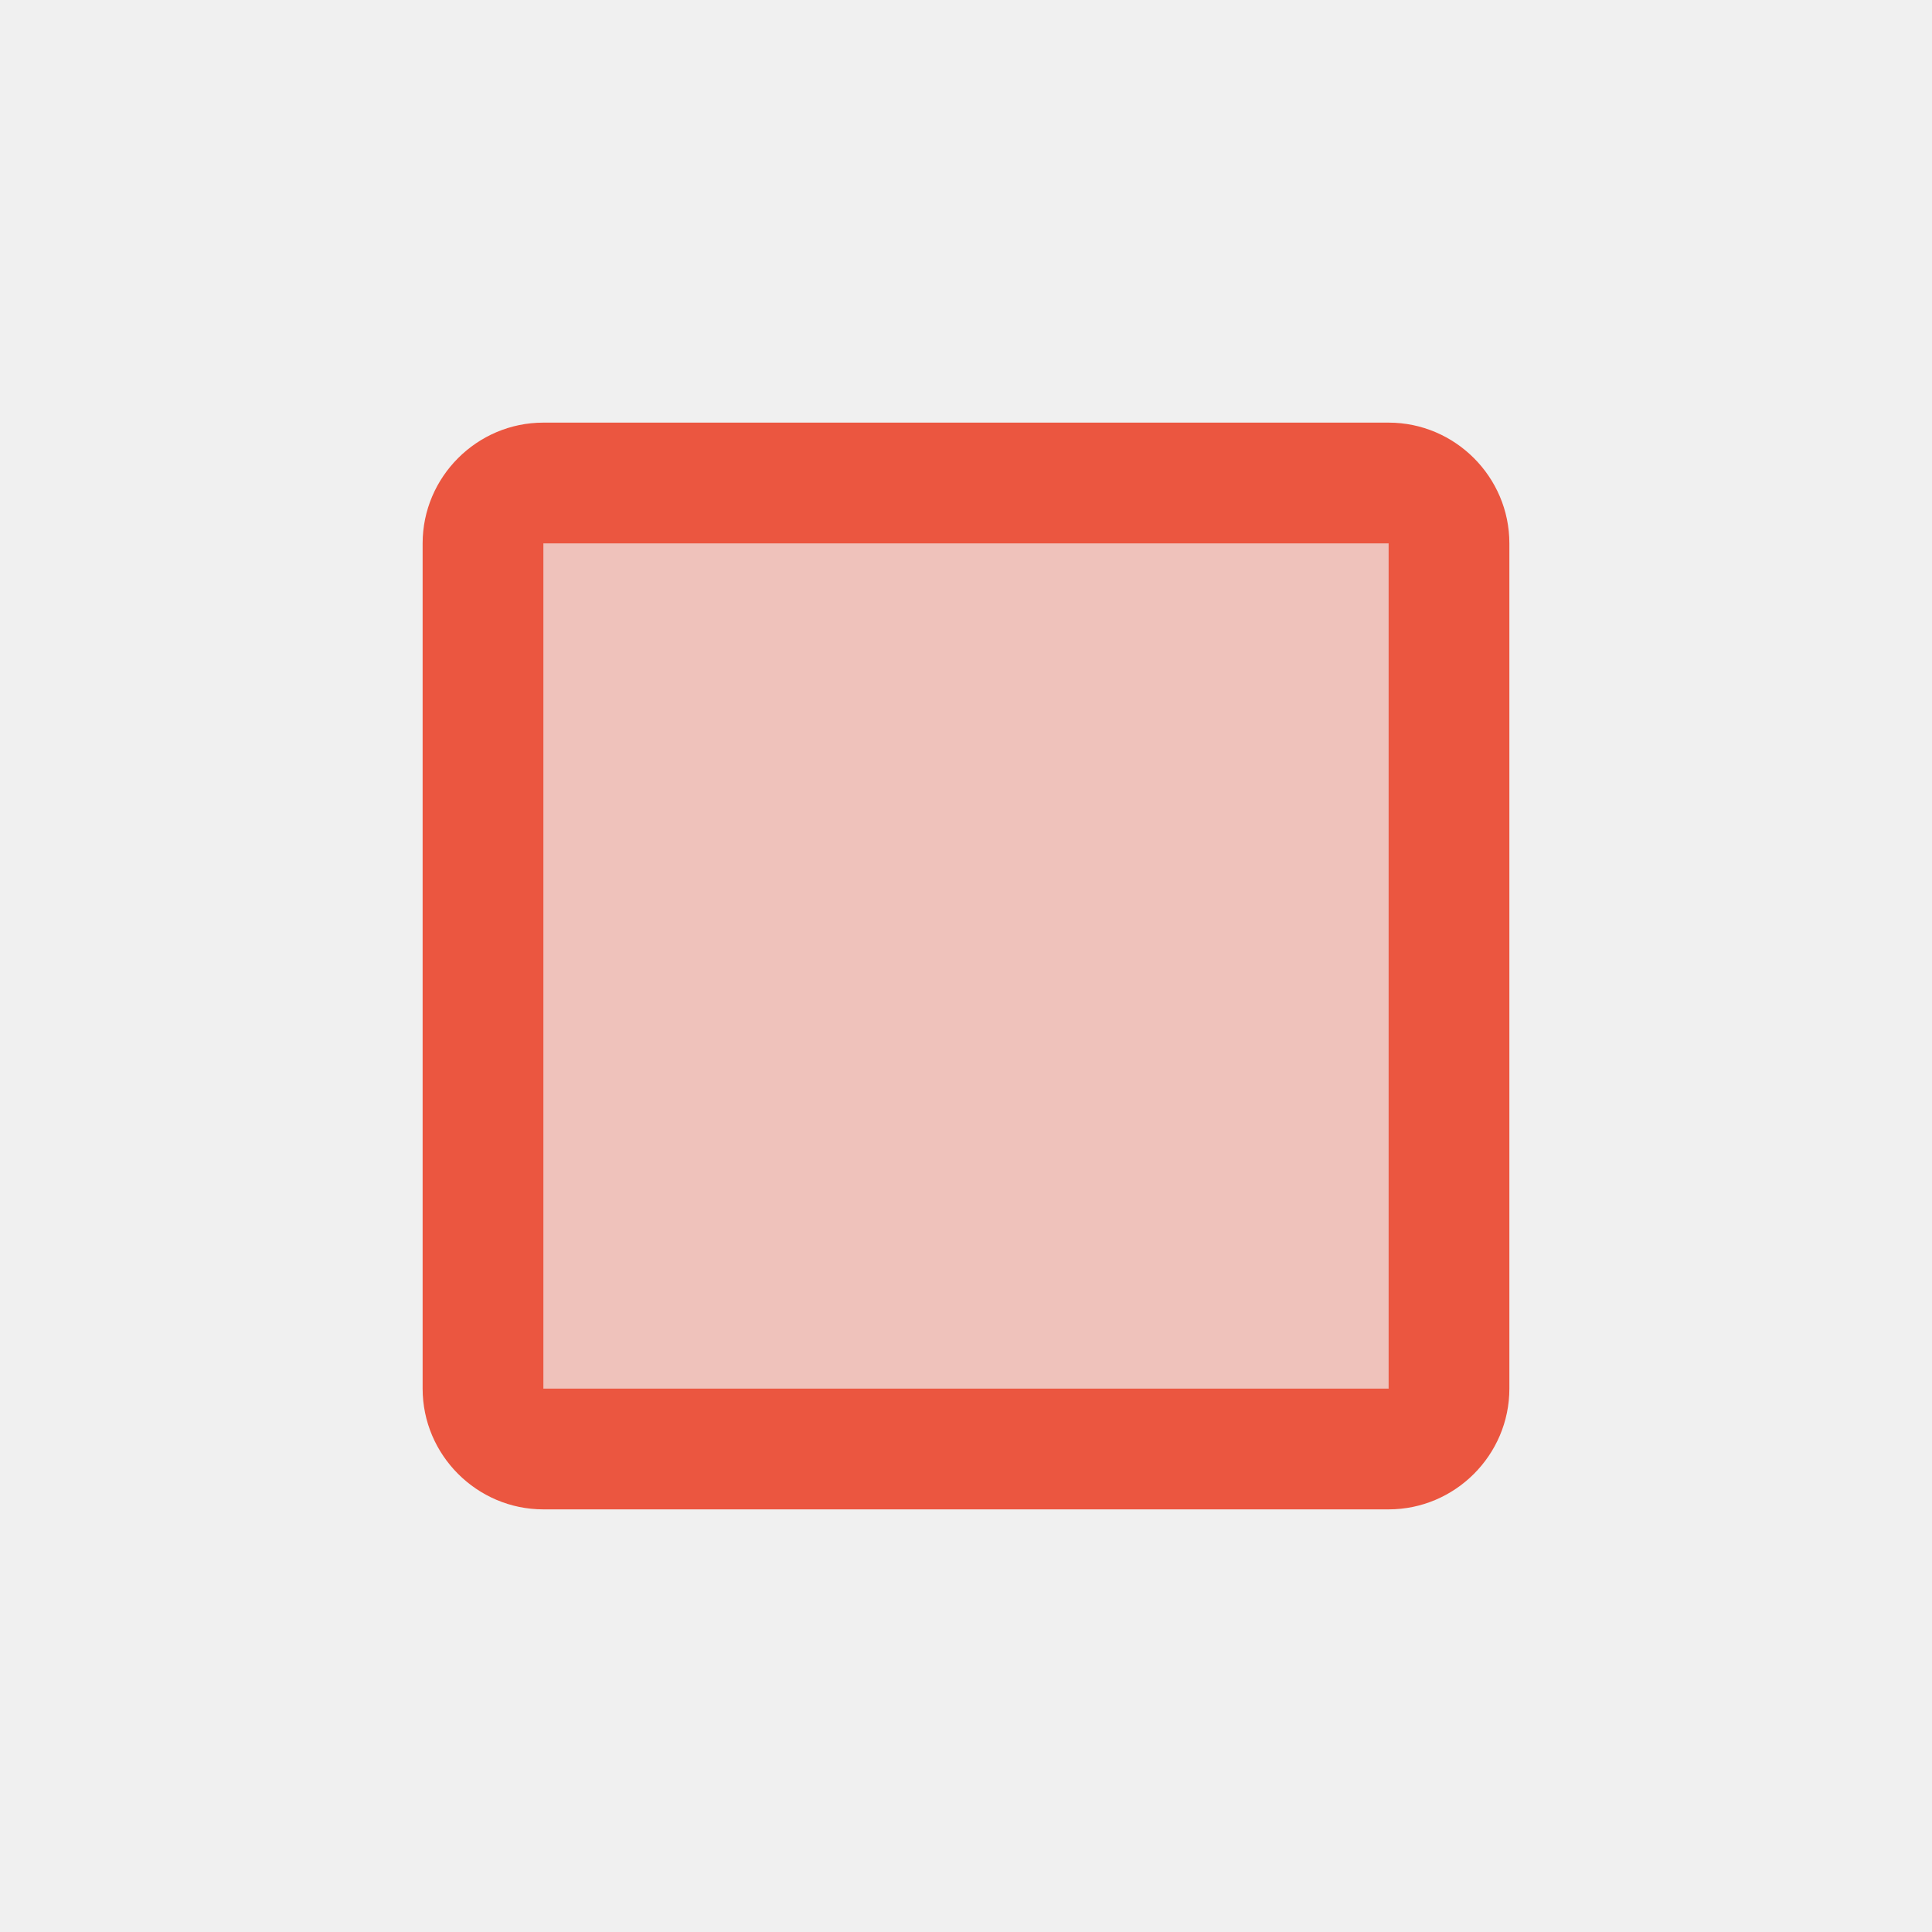
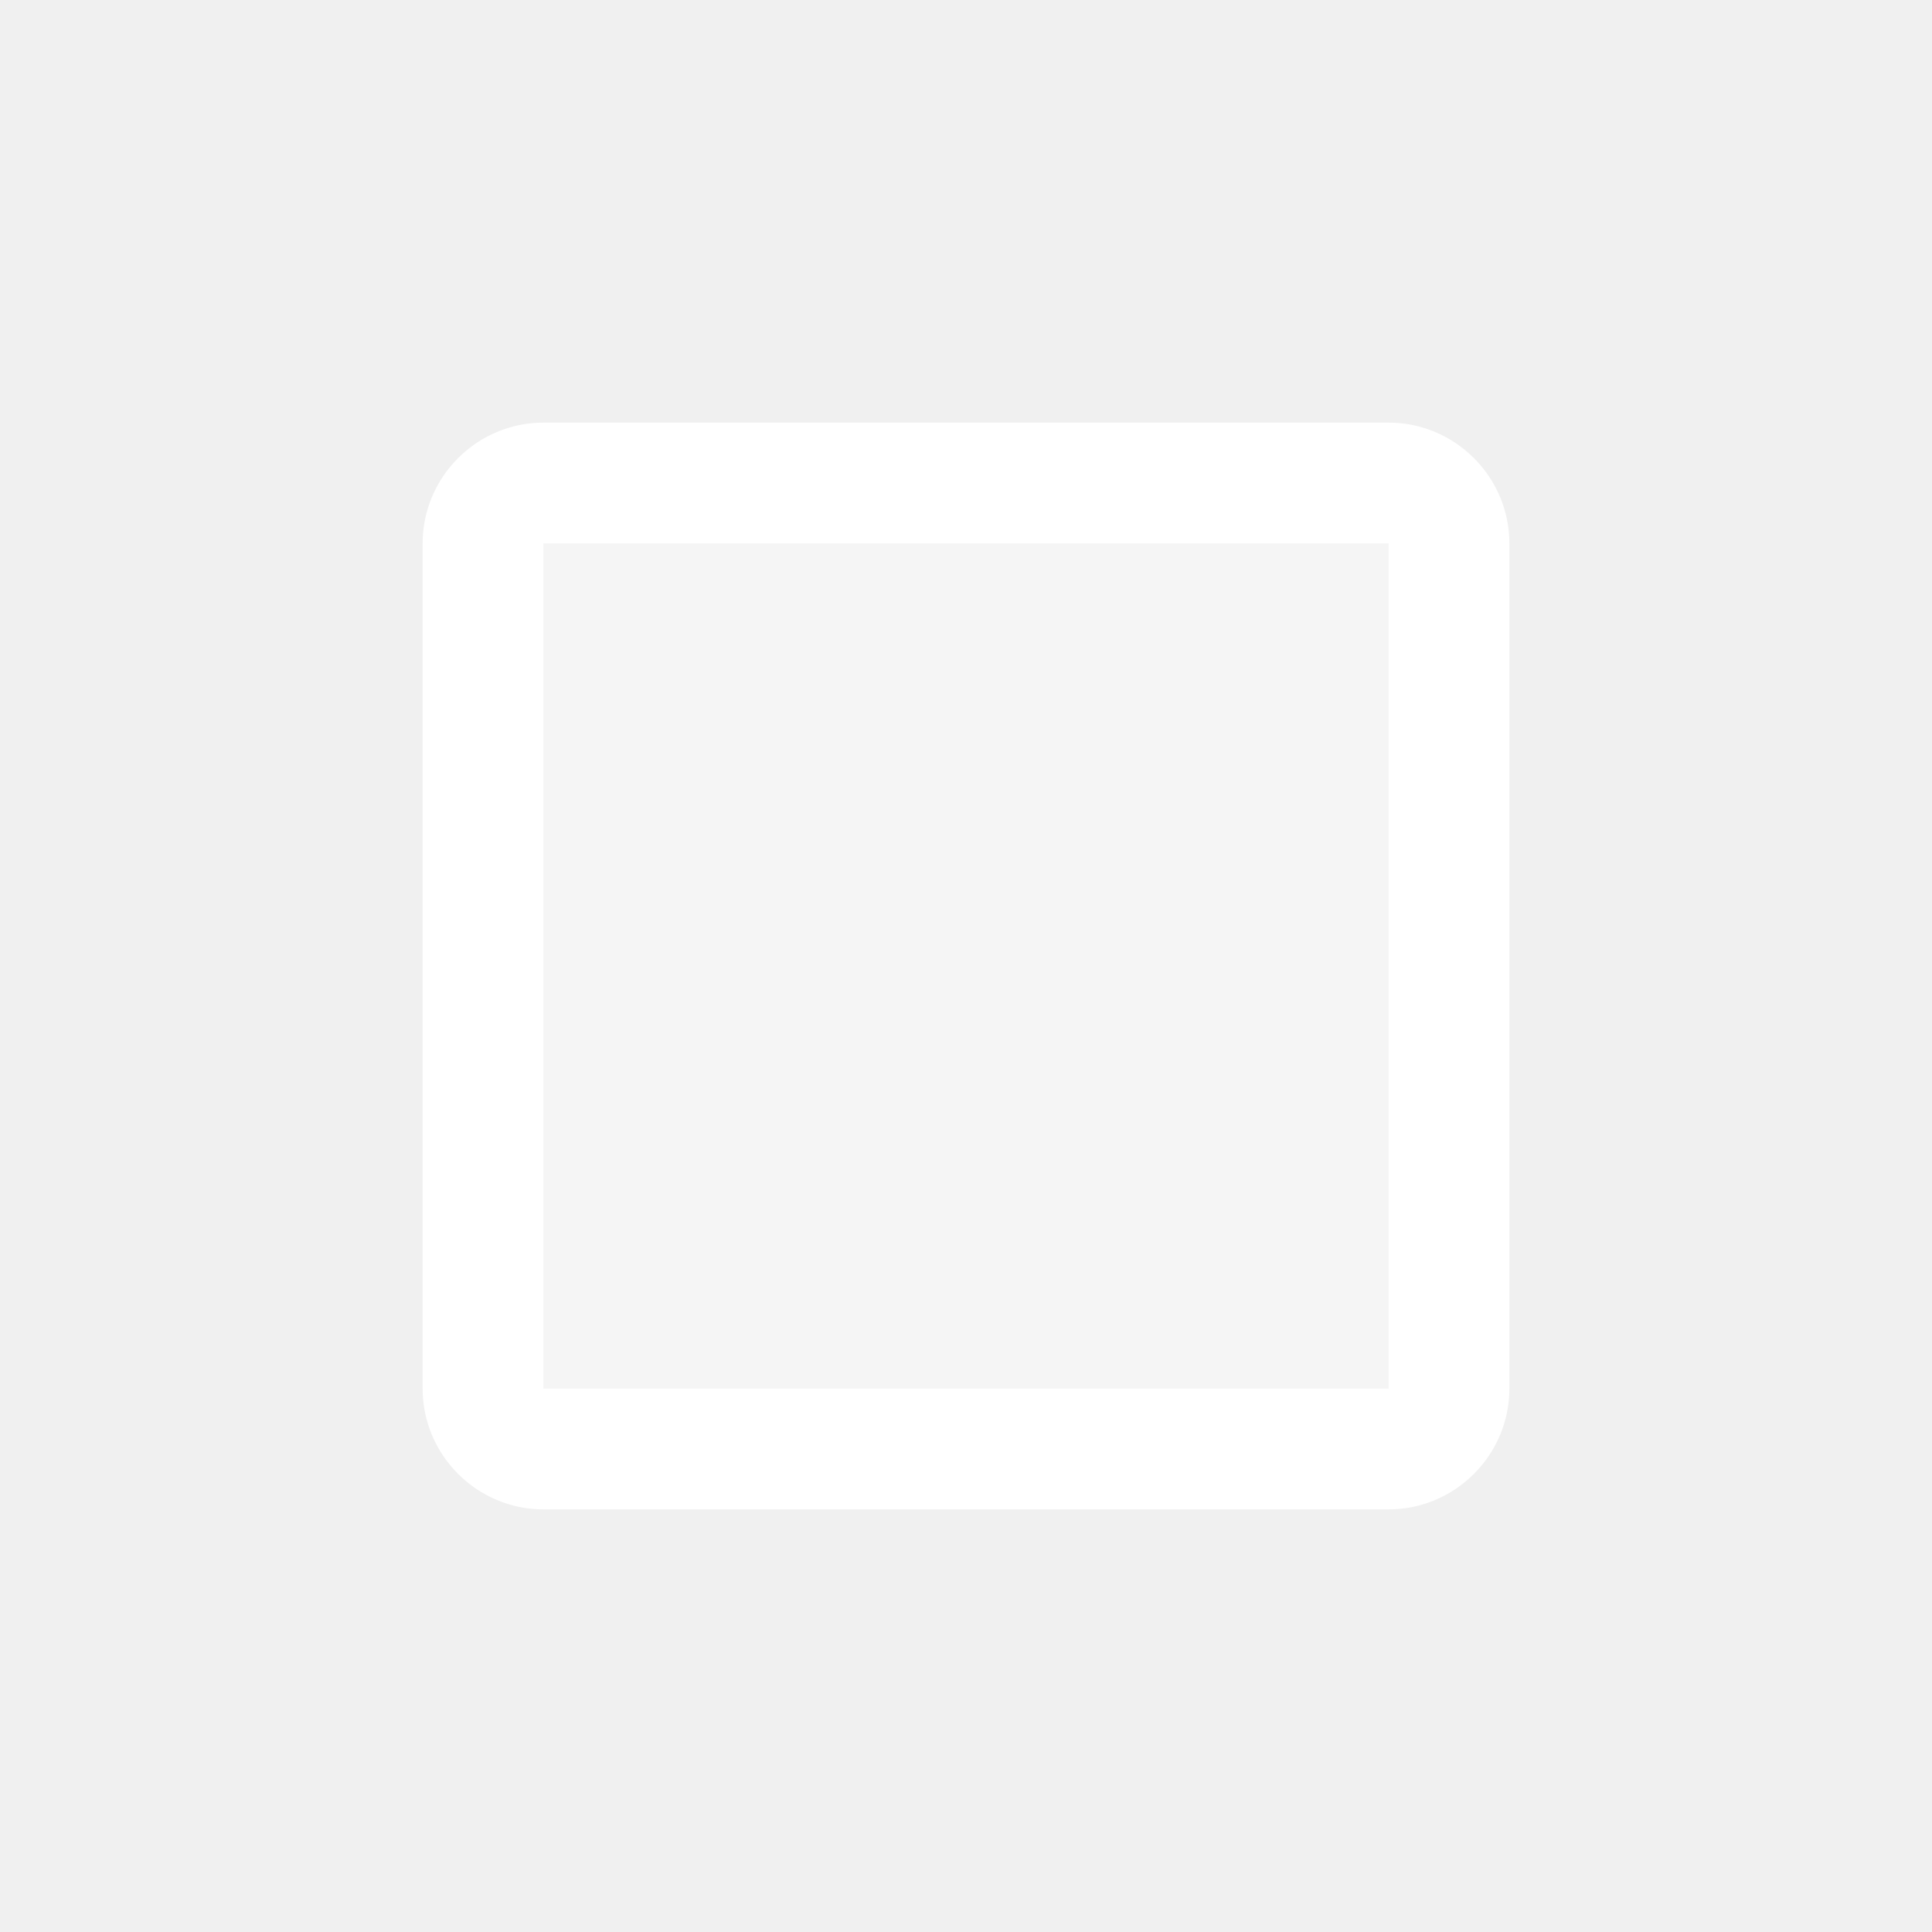
<svg xmlns="http://www.w3.org/2000/svg" version="1.1" id="Layer_1" x="0px" y="0px" viewBox="0 0 32 32" style="enable-background:new 0 0 32 32;" xml:space="preserve">
  <style type="text/css">
	.st0{opacity:0.302;}
- 	.st1{fill-rule:evenodd;clip-rule:evenodd;fill:#eb5640;}
+ 	.st1{fill-rule:evenodd;clip-rule:evenodd;}
</style>
  <g class="st0">
    <g>
-       <rect x="8" y="8" class="st1" width="16" height="16" />
+       <rect x="8" y="8" class="st1" fill="white" width="16" height="16" />
    </g>
  </g>
  <g>
    <g>
-       <path class="st1" d="M23,7H9C7.9,7,7,7.9,7,9v14c0,1.1,0.9,2,2,2h14c1.1,0,2-0.9,2-2V9C25,7.9,24.1,7,23,7z M23,23H9V9h14V23z" />
+       <path fill="white" class="st1" d="M23,7H9C7.9,7,7,7.9,7,9v14c0,1.1,0.9,2,2,2h14c1.1,0,2-0.9,2-2V9C25,7.9,24.1,7,23,7z M23,23H9V9h14V23z" />
    </g>
  </g>
</svg>
